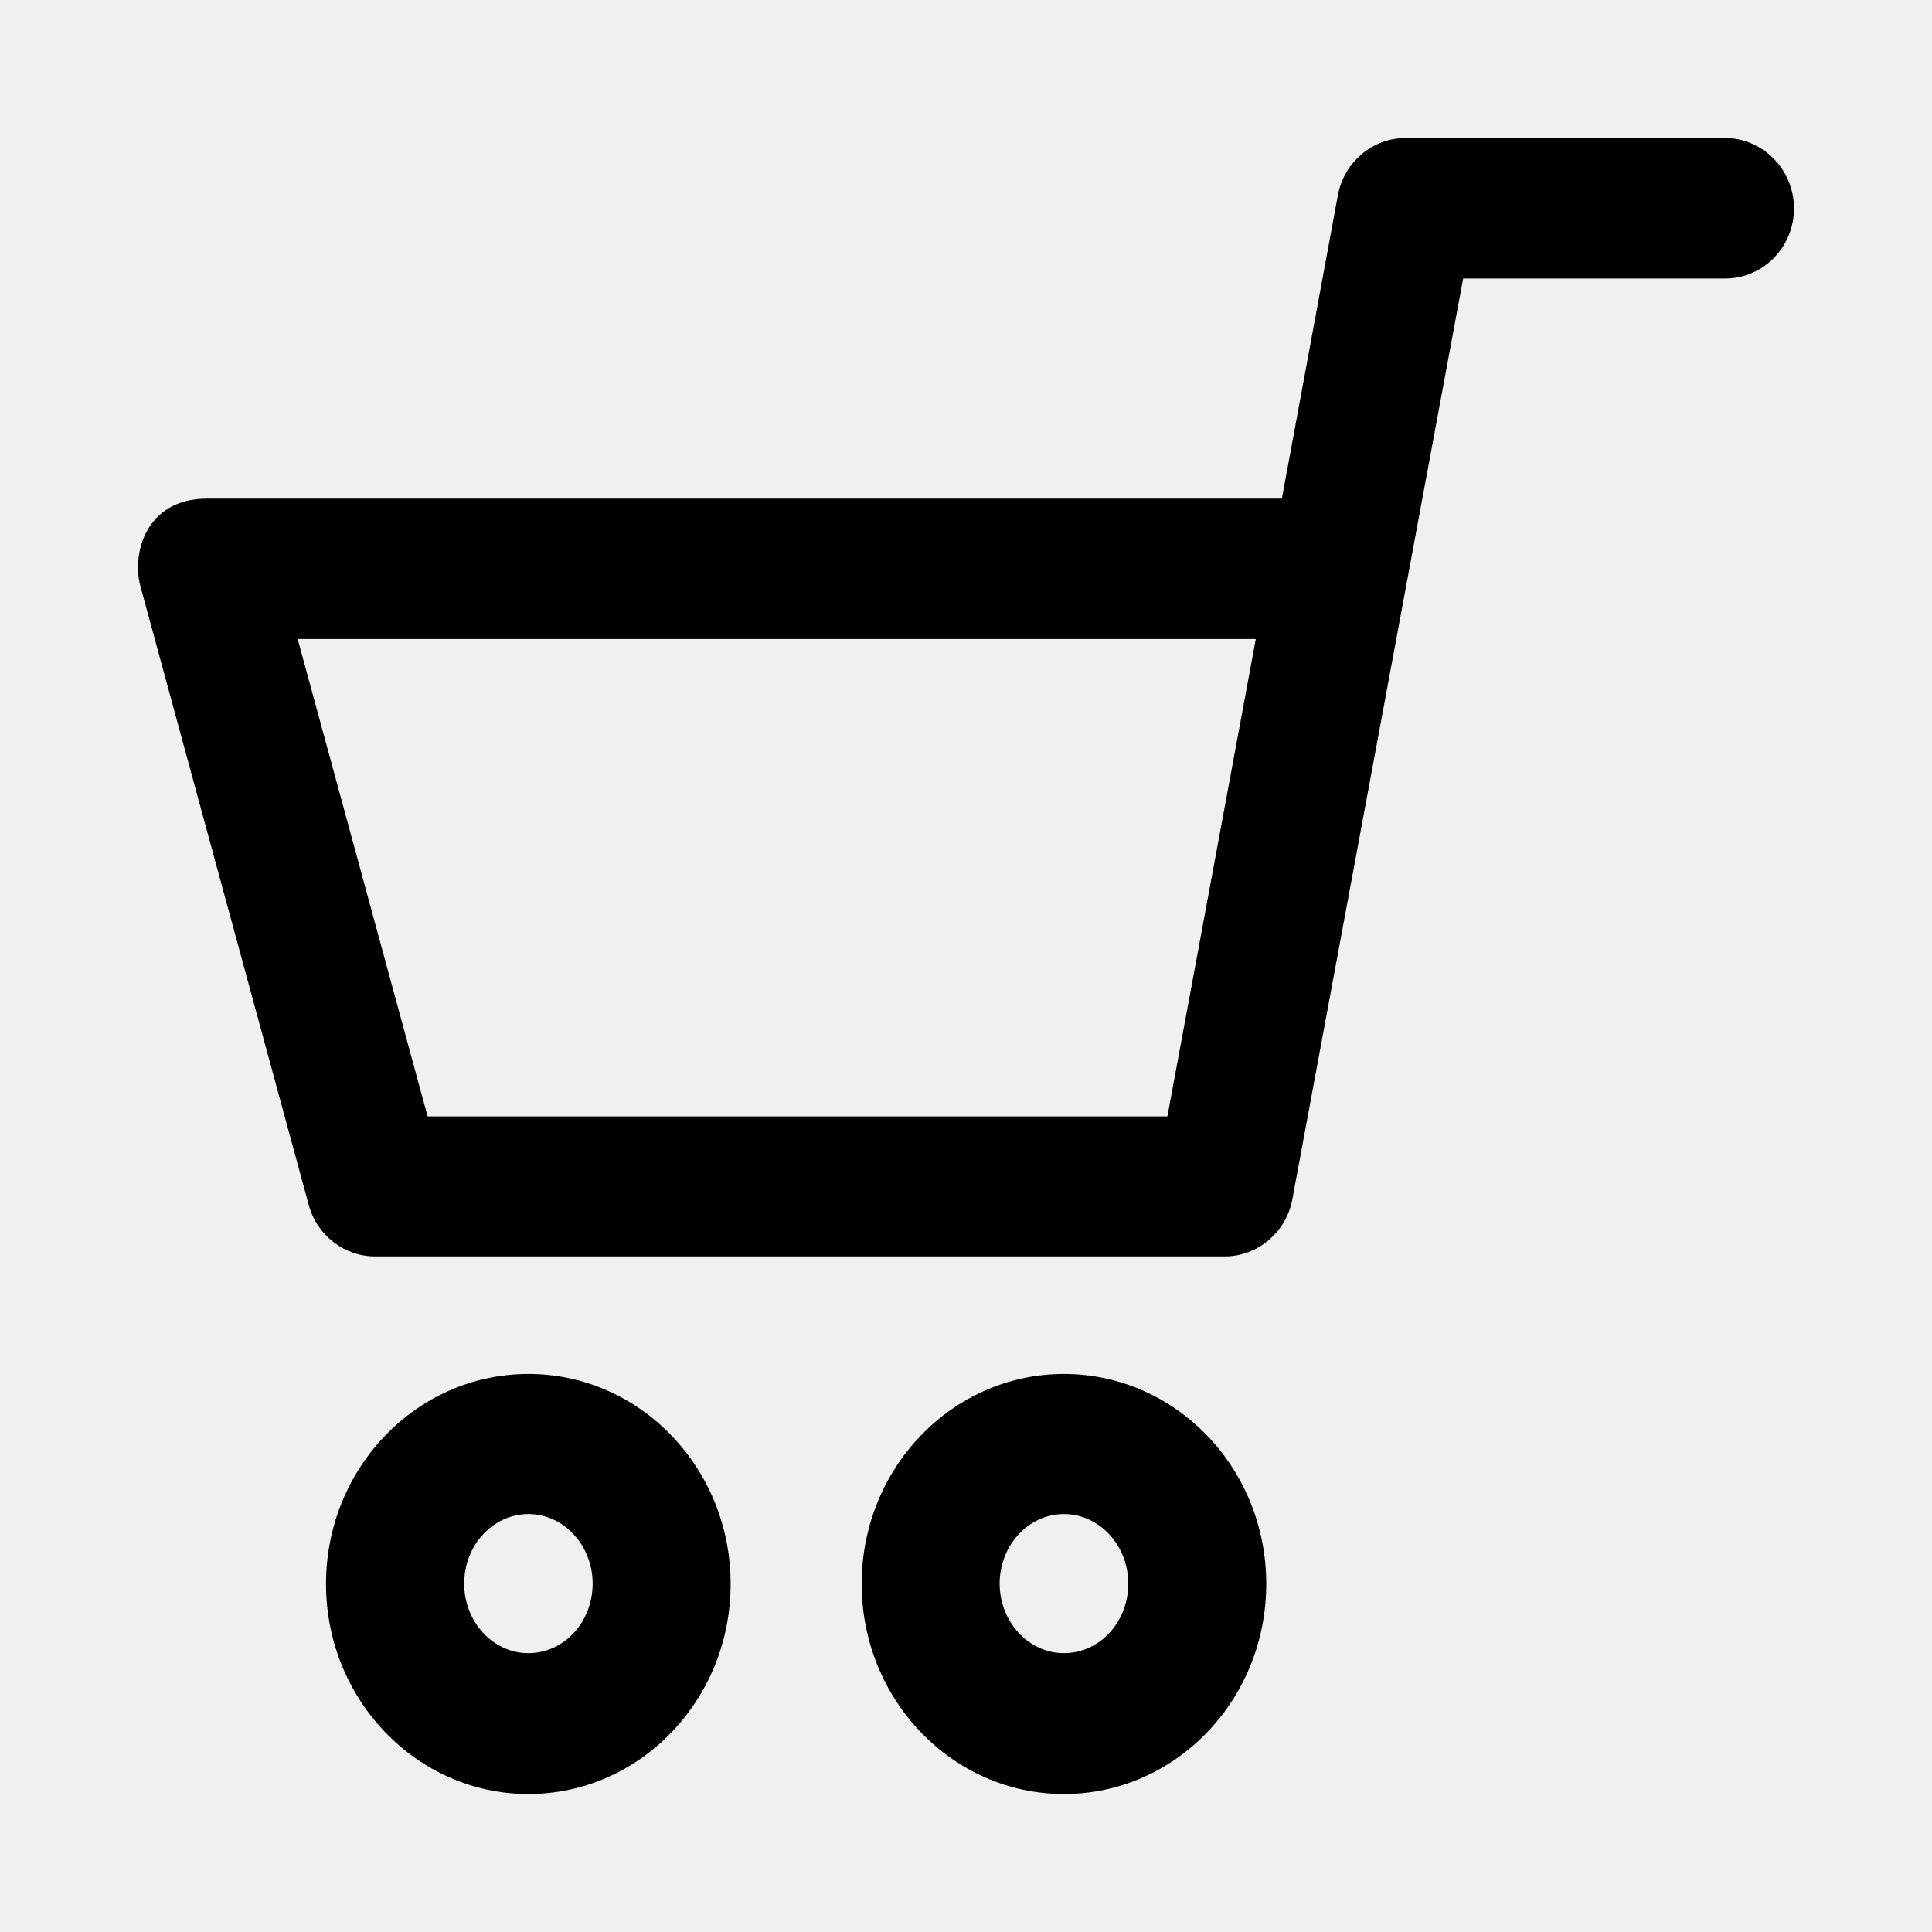
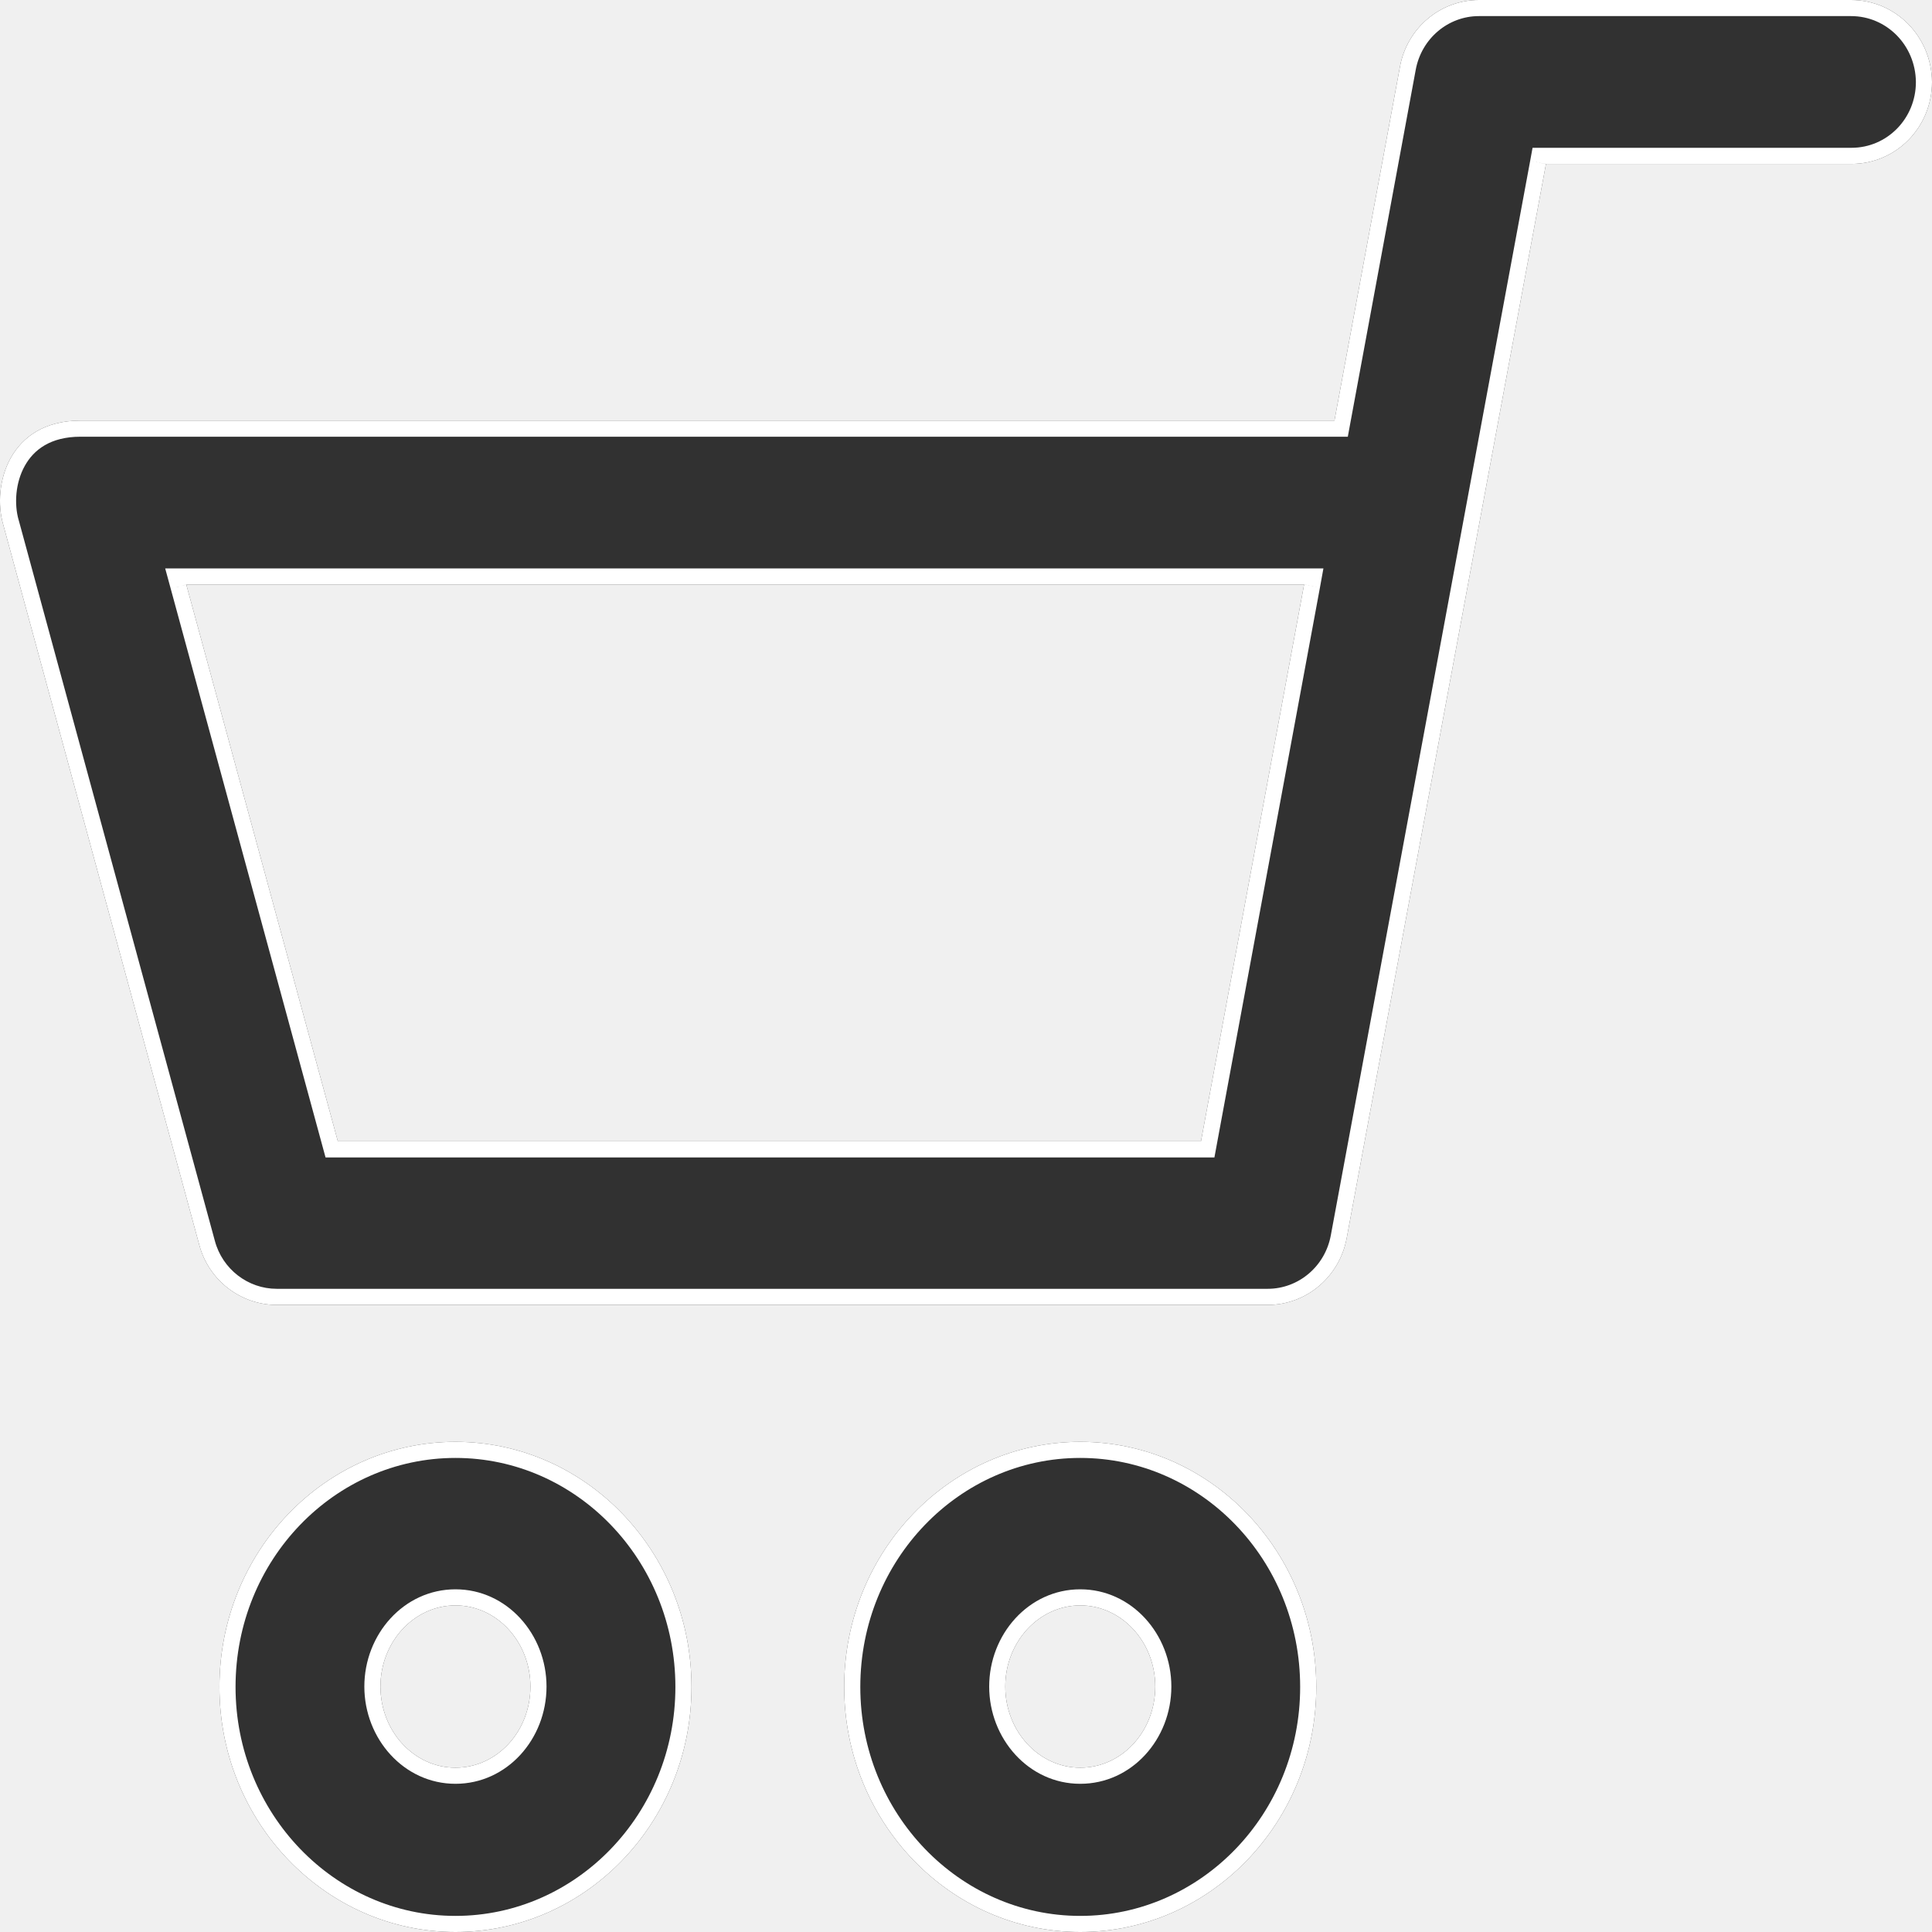
- <svg xmlns="http://www.w3.org/2000/svg" viewBox="0 0 12 12">
-   <path fill-rule="evenodd" clip-rule="evenodd" d="M10.712 0.857H8.731C8.525 0.857 8.348 1.007 8.31 1.212L7.962 3.097H1.286C0.903 3.097 0.815 3.443 0.874 3.648L1.918 7.485C1.969 7.674 2.139 7.804 2.33 7.804H7.606C7.812 7.804 7.989 7.654 8.027 7.449L9.088 1.73H10.714C10.952 1.73 11.143 1.535 11.143 1.293C11.141 1.052 10.95 0.857 10.712 0.857ZM1.849 3.969H7.8L7.251 6.934H2.656L1.849 3.969ZM6.608 8.534C5.915 8.534 5.352 9.117 5.352 9.838C5.352 10.557 5.915 11.143 6.608 11.143C7.302 11.143 7.865 10.559 7.865 9.838C7.865 9.117 7.302 8.534 6.608 8.534ZM6.608 10.268C6.388 10.268 6.209 10.073 6.209 9.836C6.209 9.599 6.388 9.404 6.608 9.404C6.829 9.404 7.008 9.599 7.008 9.836C7.008 10.076 6.829 10.268 6.608 10.268ZM2.025 9.838C2.025 9.117 2.588 8.534 3.282 8.534C3.975 8.534 4.538 9.117 4.538 9.838C4.538 10.559 3.975 11.143 3.282 11.143C2.588 11.143 2.025 10.557 2.025 9.838ZM2.883 9.836C2.883 10.073 3.061 10.268 3.282 10.268C3.502 10.268 3.681 10.076 3.681 9.836C3.681 9.599 3.502 9.404 3.282 9.404C3.061 9.404 2.883 9.599 2.883 9.836Z" />
+ <svg xmlns="http://www.w3.org/2000/svg" width="24" height="24" viewBox="0 0 24 24" fill="none">
+   <mask id="path-1-inside-1_4879_496" fill="white">
+     <path fill-rule="evenodd" clip-rule="evenodd" d="M22.995 0H18.371C17.891 0 17.479 0.349 17.391 0.828L16.577 5.225H1C0.107 5.225 -0.099 6.034 0.039 6.513L2.476 15.466C2.593 15.905 2.99 16.21 3.437 16.21H15.748C16.229 16.21 16.64 15.86 16.729 15.381L19.205 2.036H23C23.554 2.036 24 1.582 24 1.018C23.995 0.454 23.549 0 22.995 0ZM2.314 7.261H16.2L14.919 14.178H4.197L2.314 7.261ZM13.419 17.911C11.801 17.911 10.487 19.274 10.487 20.956C10.487 22.633 11.801 24 13.419 24C15.037 24 16.351 22.637 16.351 20.956C16.351 19.274 15.037 17.911 13.419 17.911ZM13.419 21.959C12.905 21.959 12.488 21.505 12.488 20.951C12.488 20.397 12.905 19.943 13.419 19.943C13.934 19.943 14.351 20.397 14.351 20.951C14.351 21.51 13.934 21.959 13.419 21.959ZM2.726 20.956C2.726 19.274 4.04 17.911 5.658 17.911C7.276 17.911 8.59 19.274 8.59 20.956C8.59 22.637 7.276 24 5.658 24C4.04 24 2.726 22.633 2.726 20.956ZM4.726 20.951C4.726 21.505 5.143 21.959 5.658 21.959C6.173 21.959 6.589 21.51 6.589 20.951C6.589 20.397 6.173 19.943 5.658 19.943C5.143 19.943 4.726 20.397 4.726 20.951Z" />
+   </mask>
+   <path fill-rule="evenodd" clip-rule="evenodd" d="M22.995 0H18.371C17.891 0 17.479 0.349 17.391 0.828L16.577 5.225H1C0.107 5.225 -0.099 6.034 0.039 6.513L2.476 15.466C2.593 15.905 2.99 16.21 3.437 16.21H15.748C16.229 16.21 16.64 15.86 16.729 15.381L19.205 2.036H23C23.554 2.036 24 1.582 24 1.018C23.995 0.454 23.549 0 22.995 0ZM2.314 7.261H16.2L14.919 14.178H4.197L2.314 7.261ZM13.419 17.911C11.801 17.911 10.487 19.274 10.487 20.956C10.487 22.633 11.801 24 13.419 24C15.037 24 16.351 22.637 16.351 20.956C16.351 19.274 15.037 17.911 13.419 17.911ZM13.419 21.959C12.905 21.959 12.488 21.505 12.488 20.951C12.488 20.397 12.905 19.943 13.419 19.943C13.934 19.943 14.351 20.397 14.351 20.951C14.351 21.51 13.934 21.959 13.419 21.959ZM2.726 20.956C2.726 19.274 4.04 17.911 5.658 17.911C7.276 17.911 8.59 19.274 8.59 20.956C8.59 22.637 7.276 24 5.658 24C4.04 24 2.726 22.633 2.726 20.956ZM4.726 20.951C4.726 21.505 5.143 21.959 5.658 21.959C6.173 21.959 6.589 21.51 6.589 20.951C6.589 20.397 6.173 19.943 5.658 19.943C5.143 19.943 4.726 20.397 4.726 20.951Z" fill="#313131" />
+   <path d="M17.391 0.828L17.587 0.865L17.587 0.865L17.391 0.828ZM16.577 5.225V5.425H16.743L16.773 5.262L16.577 5.225ZM0.039 6.513L0.232 6.46L0.231 6.458L0.039 6.513ZM2.476 15.466L2.669 15.414L2.669 15.414L2.476 15.466ZM16.729 15.381L16.532 15.345L16.532 15.345L16.729 15.381ZM19.205 2.036V1.836H19.038L19.008 2L19.205 2.036ZM24 1.018H24.2L24.2 1.016L24 1.018ZM16.2 7.261L16.397 7.298L16.44 7.061H16.2V7.261ZM2.314 7.261V7.061H2.052L2.121 7.314L2.314 7.261ZM14.919 14.178V14.378H15.086L15.116 14.215L14.919 14.178ZM4.197 14.178L4.004 14.231L4.044 14.378H4.197V14.178ZM18.371 0.2H22.995V-0.2H18.371V0.2ZM17.587 0.865C17.659 0.478 17.99 0.2 18.371 0.2V-0.2C17.792 -0.2 17.299 0.221 17.194 0.792L17.587 0.865ZM16.773 5.262L17.587 0.865L17.194 0.792L16.38 5.189L16.773 5.262ZM1 5.425H16.577V5.025H1V5.425ZM0.231 6.458C0.176 6.264 0.19 5.998 0.308 5.787C0.418 5.589 0.625 5.425 1 5.425V5.025C0.482 5.025 0.14 5.266 -0.042 5.592C-0.216 5.905 -0.235 6.282 -0.153 6.568L0.231 6.458ZM2.669 15.414L0.232 6.46L-0.154 6.565L2.283 15.518L2.669 15.414ZM3.437 16.01C3.082 16.01 2.763 15.767 2.669 15.414L2.282 15.518C2.423 16.044 2.899 16.41 3.437 16.41V16.01ZM15.748 16.01H3.437V16.41H15.748V16.01ZM16.532 15.345C16.461 15.732 16.13 16.01 15.748 16.01V16.41C16.328 16.41 16.82 15.989 16.925 15.417L16.532 15.345ZM19.008 2L16.532 15.345L16.925 15.418L19.401 2.073L19.008 2ZM23 1.836H19.205V2.236H23V1.836ZM23.8 1.018C23.8 1.475 23.44 1.836 23 1.836V2.236C23.668 2.236 24.2 1.689 24.2 1.018H23.8ZM22.995 0.2C23.435 0.2 23.796 0.561 23.8 1.02L24.2 1.016C24.194 0.347 23.663 -0.2 22.995 -0.2V0.2ZM16.2 7.061H2.314V7.461H16.2V7.061ZM15.116 14.215L16.397 7.298L16.003 7.225L14.723 14.142L15.116 14.215ZM4.197 14.378H14.919V13.978H4.197V14.378ZM2.121 7.314L4.004 14.231L4.39 14.126L2.507 7.209L2.121 7.314ZM10.687 20.956C10.687 19.377 11.919 18.111 13.419 18.111V17.711C11.684 17.711 10.287 19.17 10.287 20.956H10.687ZM13.419 23.8C11.919 23.8 10.687 22.529 10.687 20.956H10.287C10.287 22.736 11.684 24.2 13.419 24.2V23.8ZM16.151 20.956C16.151 22.534 14.92 23.8 13.419 23.8V24.2C15.155 24.2 16.551 22.741 16.551 20.956H16.151ZM13.419 18.111C14.92 18.111 16.151 19.377 16.151 20.956H16.551C16.551 19.17 15.155 17.711 13.419 17.711V18.111ZM12.288 20.951C12.288 21.599 12.779 22.159 13.419 22.159V21.759C13.03 21.759 12.688 21.41 12.688 20.951H12.288ZM13.419 19.743C12.779 19.743 12.288 20.302 12.288 20.951H12.688C12.688 20.492 13.03 20.143 13.419 20.143V19.743ZM14.551 20.951C14.551 20.302 14.059 19.743 13.419 19.743V20.143C13.809 20.143 14.151 20.492 14.151 20.951H14.551ZM13.419 22.159C14.059 22.159 14.551 21.605 14.551 20.951H14.151C14.151 21.414 13.809 21.759 13.419 21.759V22.159ZM5.658 17.711C3.922 17.711 2.526 19.17 2.526 20.956H2.926C2.926 19.377 4.157 18.111 5.658 18.111V17.711ZM8.79 20.956C8.79 19.17 7.393 17.711 5.658 17.711V18.111C7.158 18.111 8.39 19.377 8.39 20.956H8.79ZM5.658 24.2C7.393 24.2 8.79 22.741 8.79 20.956H8.39C8.39 22.534 7.158 23.8 5.658 23.8V24.2ZM2.526 20.956C2.526 22.736 3.922 24.2 5.658 24.2V23.8C4.157 23.8 2.926 22.529 2.926 20.956H2.526ZM5.658 21.759C5.268 21.759 4.926 21.41 4.926 20.951H4.526C4.526 21.599 5.017 22.159 5.658 22.159V21.759ZM6.389 20.951C6.389 21.414 6.048 21.759 5.658 21.759V22.159C6.297 22.159 6.789 21.605 6.789 20.951H6.389ZM5.658 20.143C6.047 20.143 6.389 20.492 6.389 20.951H6.789C6.789 20.302 6.298 19.743 5.658 19.743V20.143ZM4.926 20.951C4.926 20.492 5.268 20.143 5.658 20.143V19.743C5.017 19.743 4.526 20.302 4.526 20.951H4.926Z" fill="white" mask="url(#path-1-inside-1_4879_496)" />
</svg>
